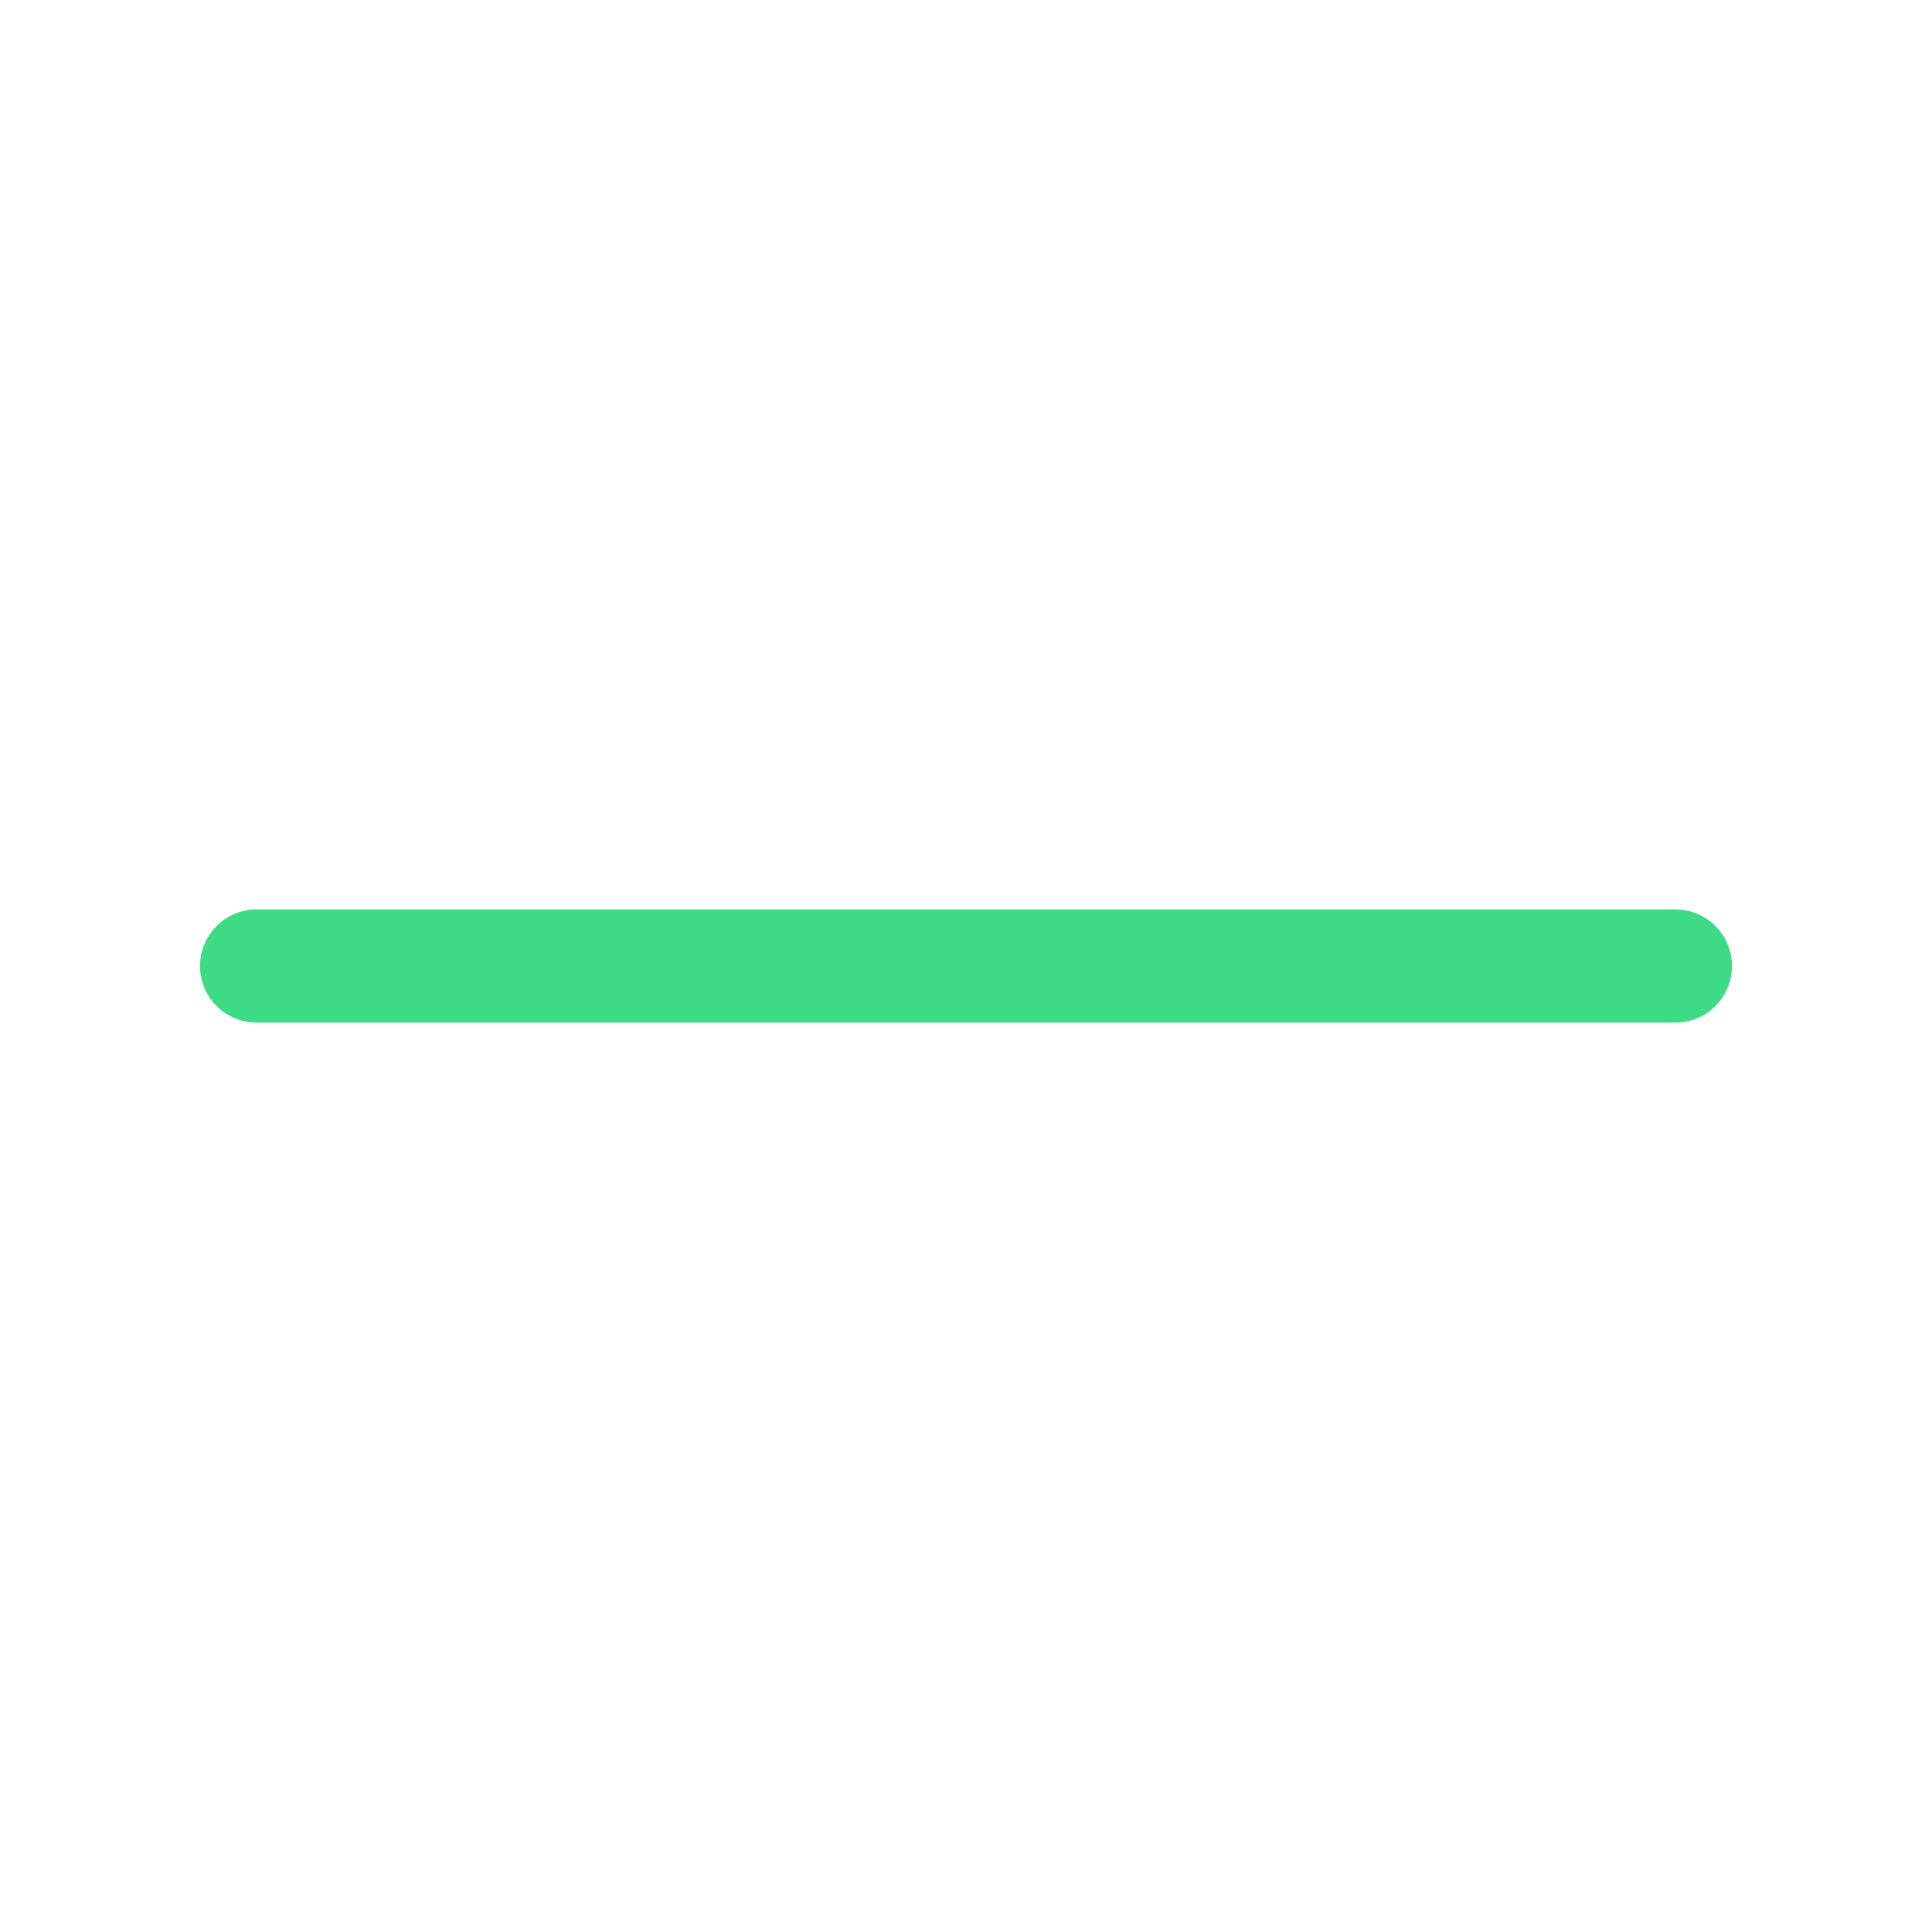
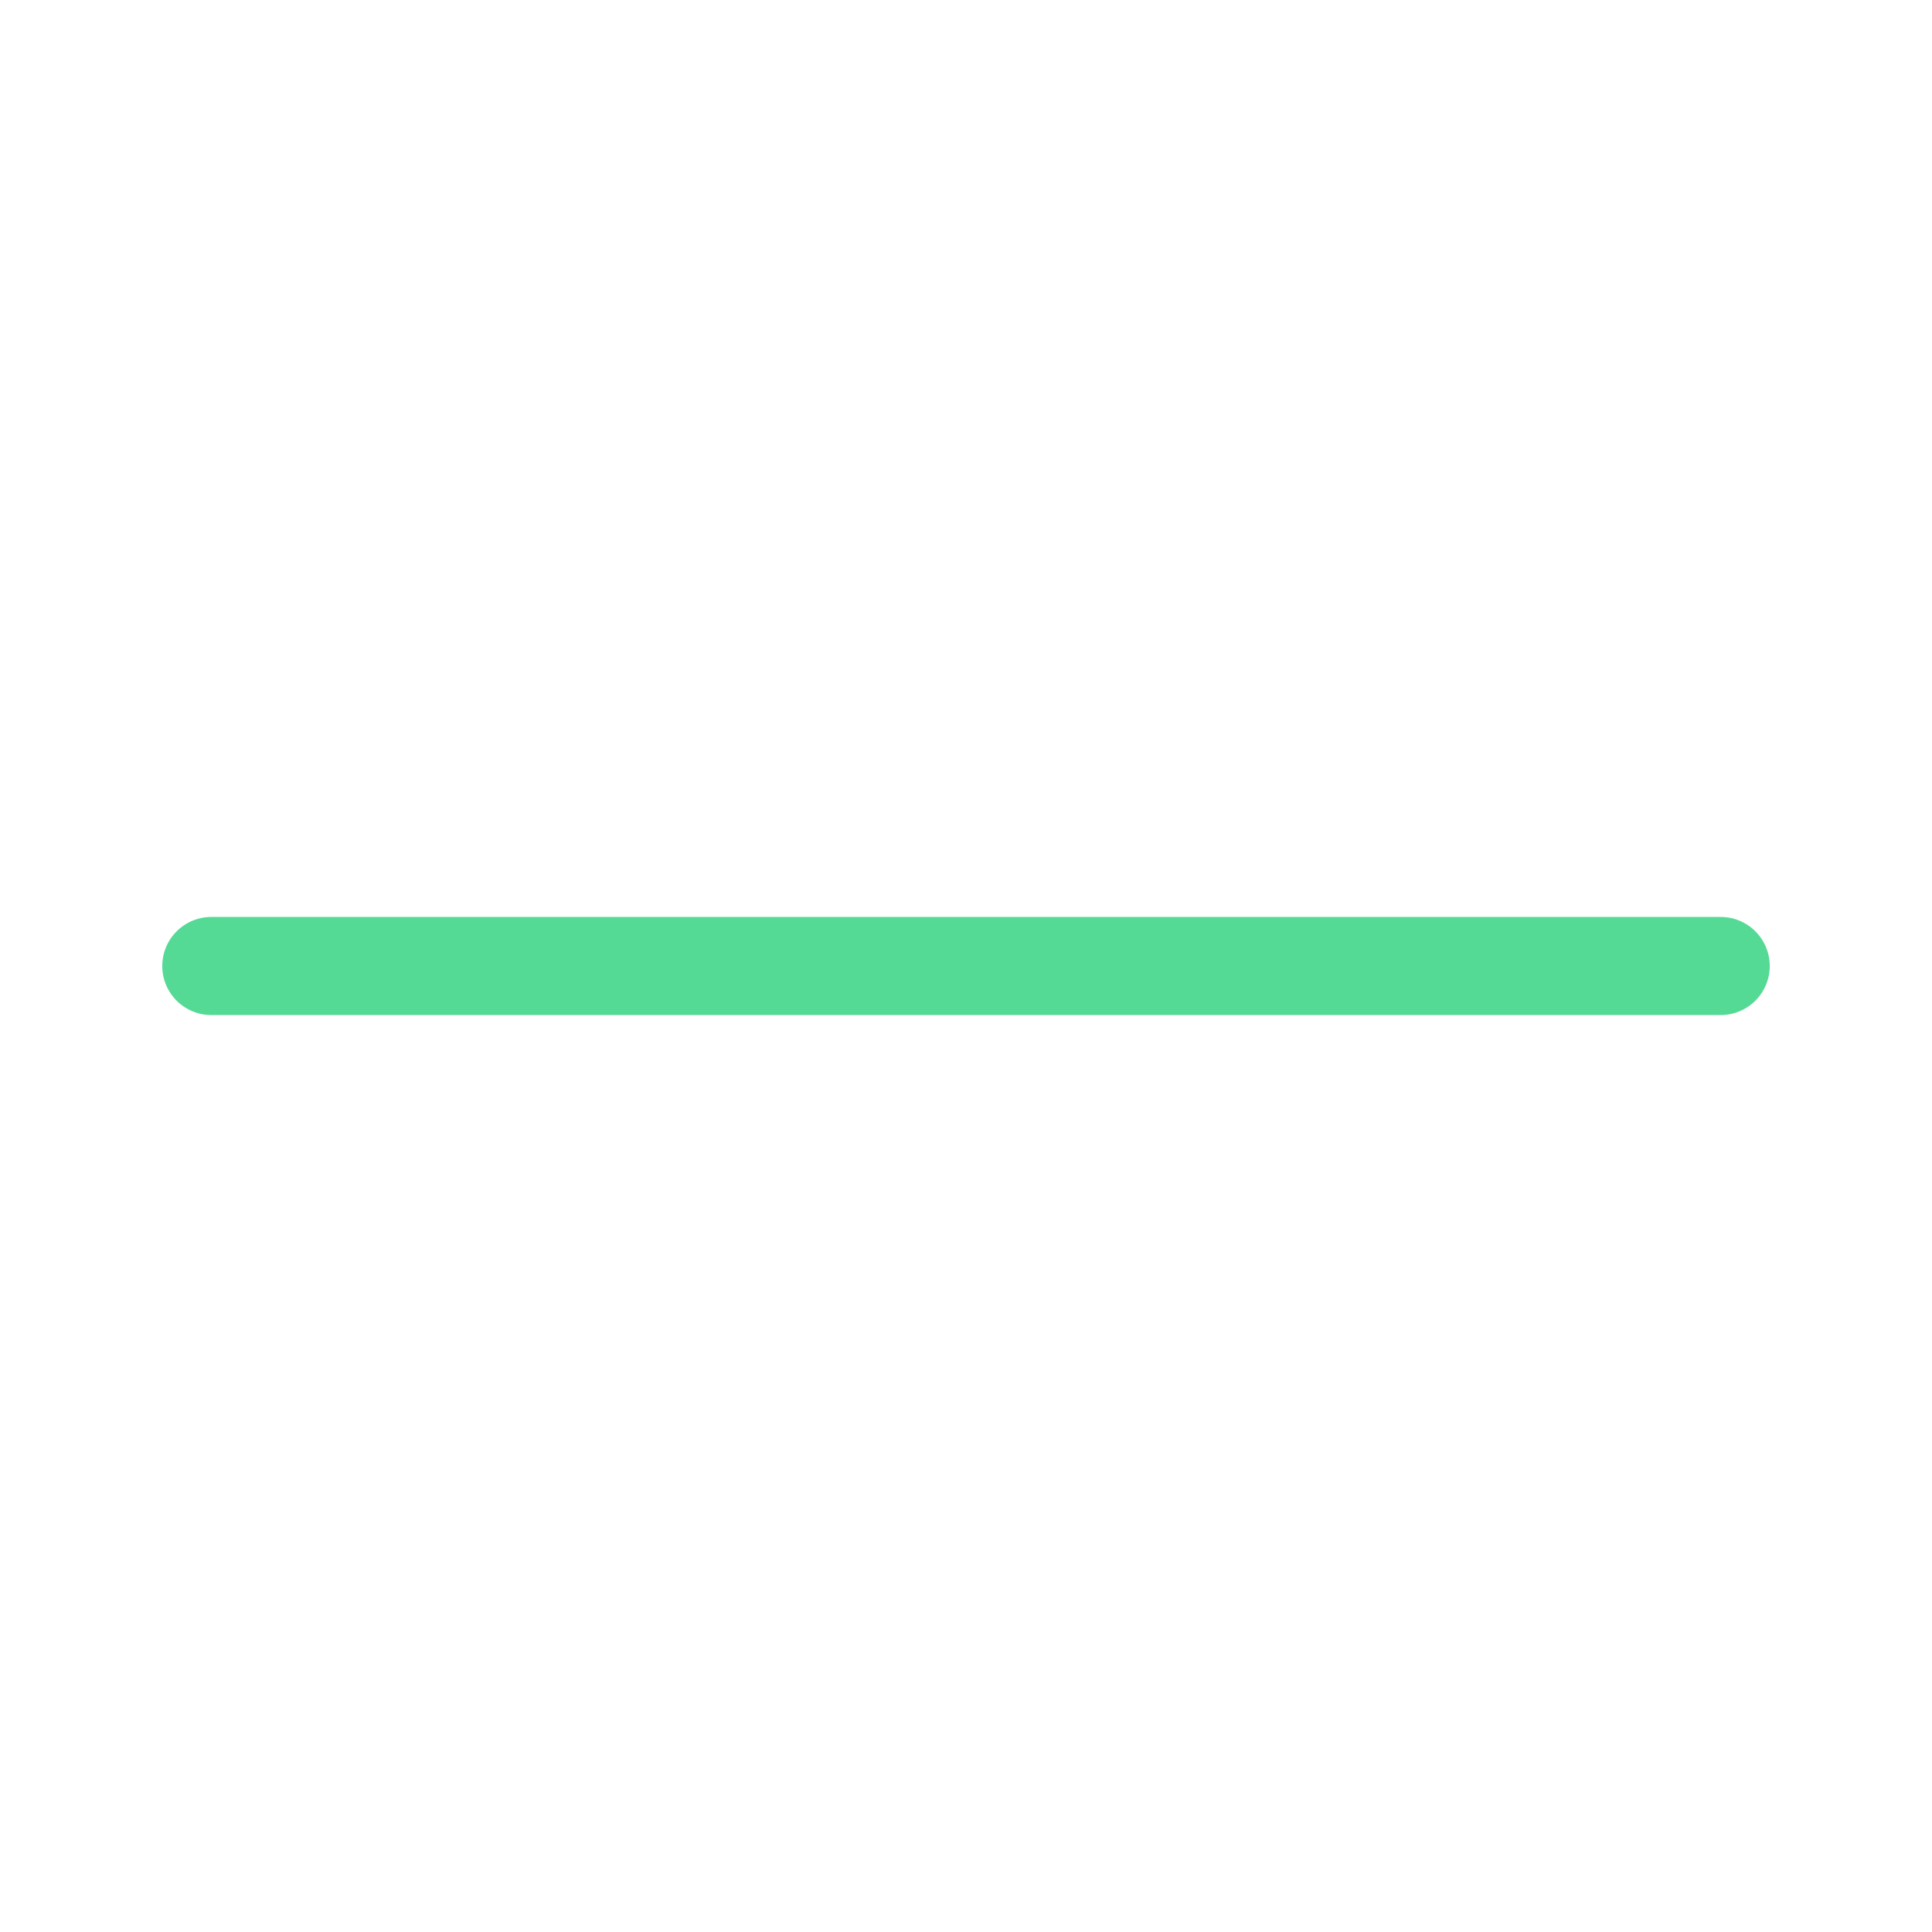
- <svg xmlns="http://www.w3.org/2000/svg" width="512" height="512" viewBox="0 0 512 512" role="img" aria-label="Ligne">
-   <defs>
-     <linearGradient id="spectrum" x1="0" x2="1" y1="0" y2="1">
-       <stop stop-color="#3DDC84" />
-       <stop offset="1" stop-color="#A855F7" />
-     </linearGradient>
-   </defs>
+ <svg xmlns="http://www.w3.org/2000/svg" width="512" height="512" viewBox="0 0 512 512" role="img" aria-labelledby="nxf02-ligne-t">
  <g stroke-linecap="round" stroke-linejoin="round">
-     <path d="M68 256L444 256" fill="none" stroke="#3DDC84" stroke-width="30" />
+     <path d="M56 256 H456" stroke="#54DA94" stroke-width="26" fill="none" />
  </g>
</svg>
